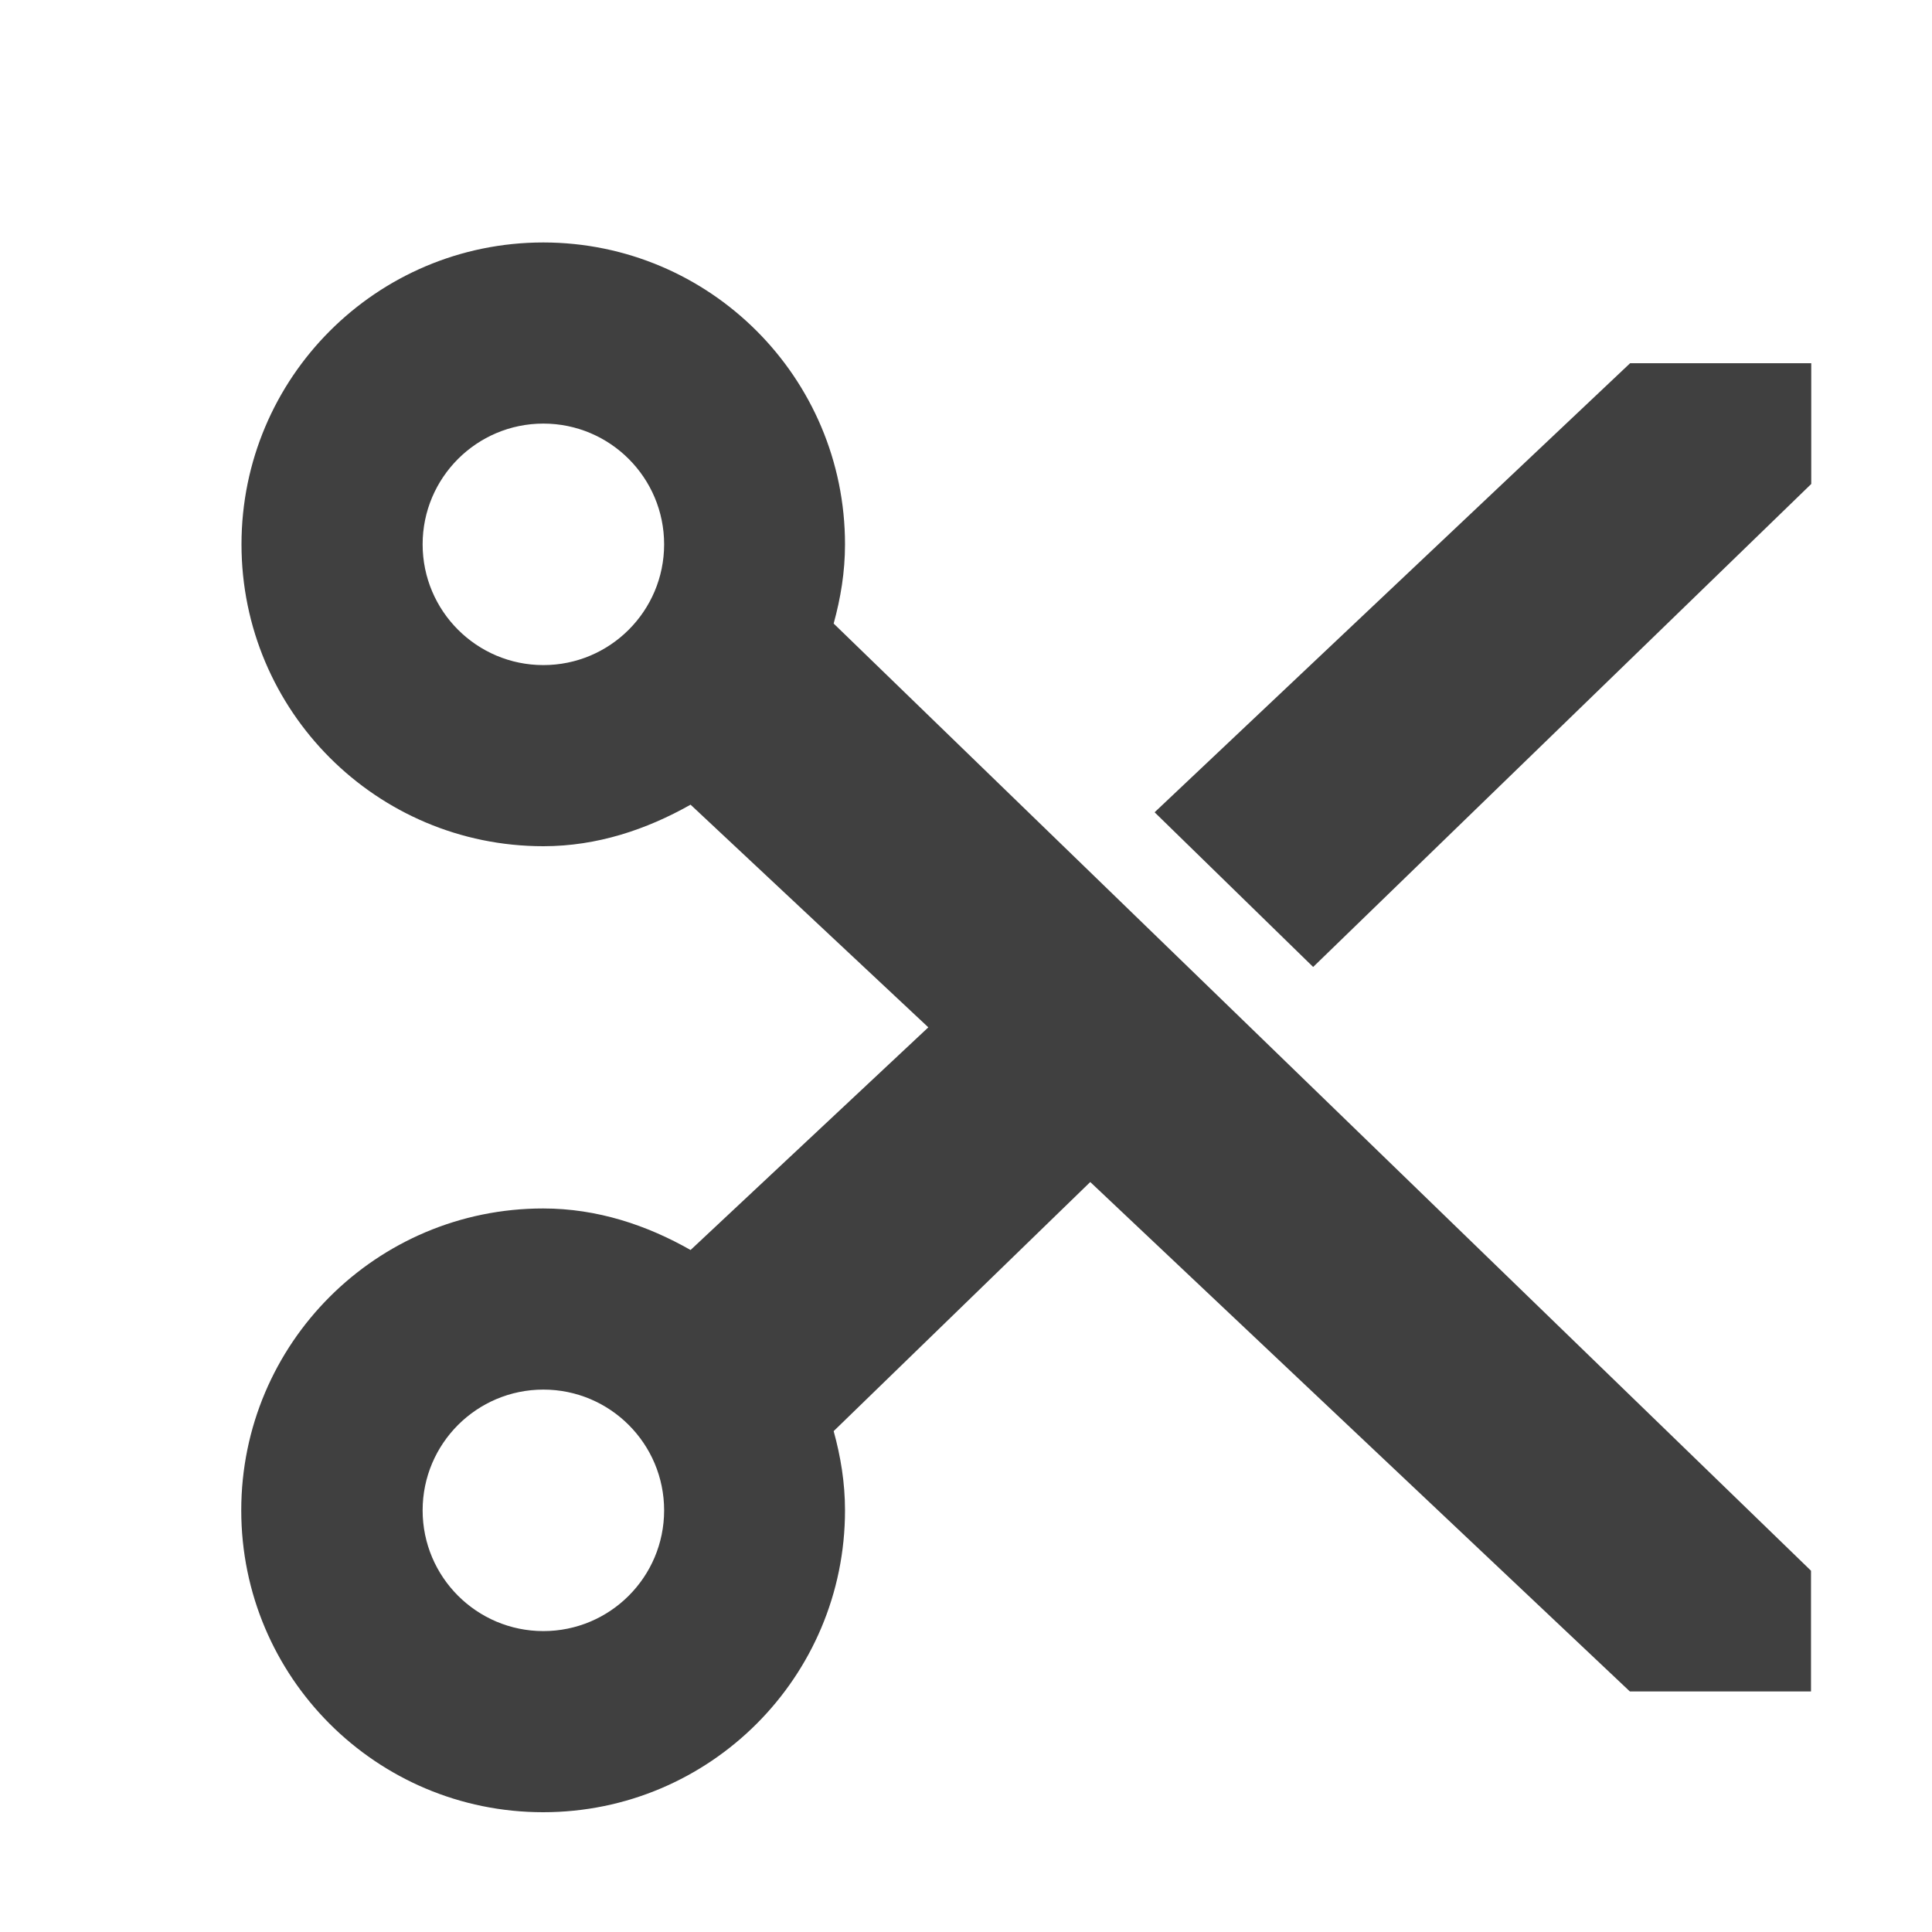
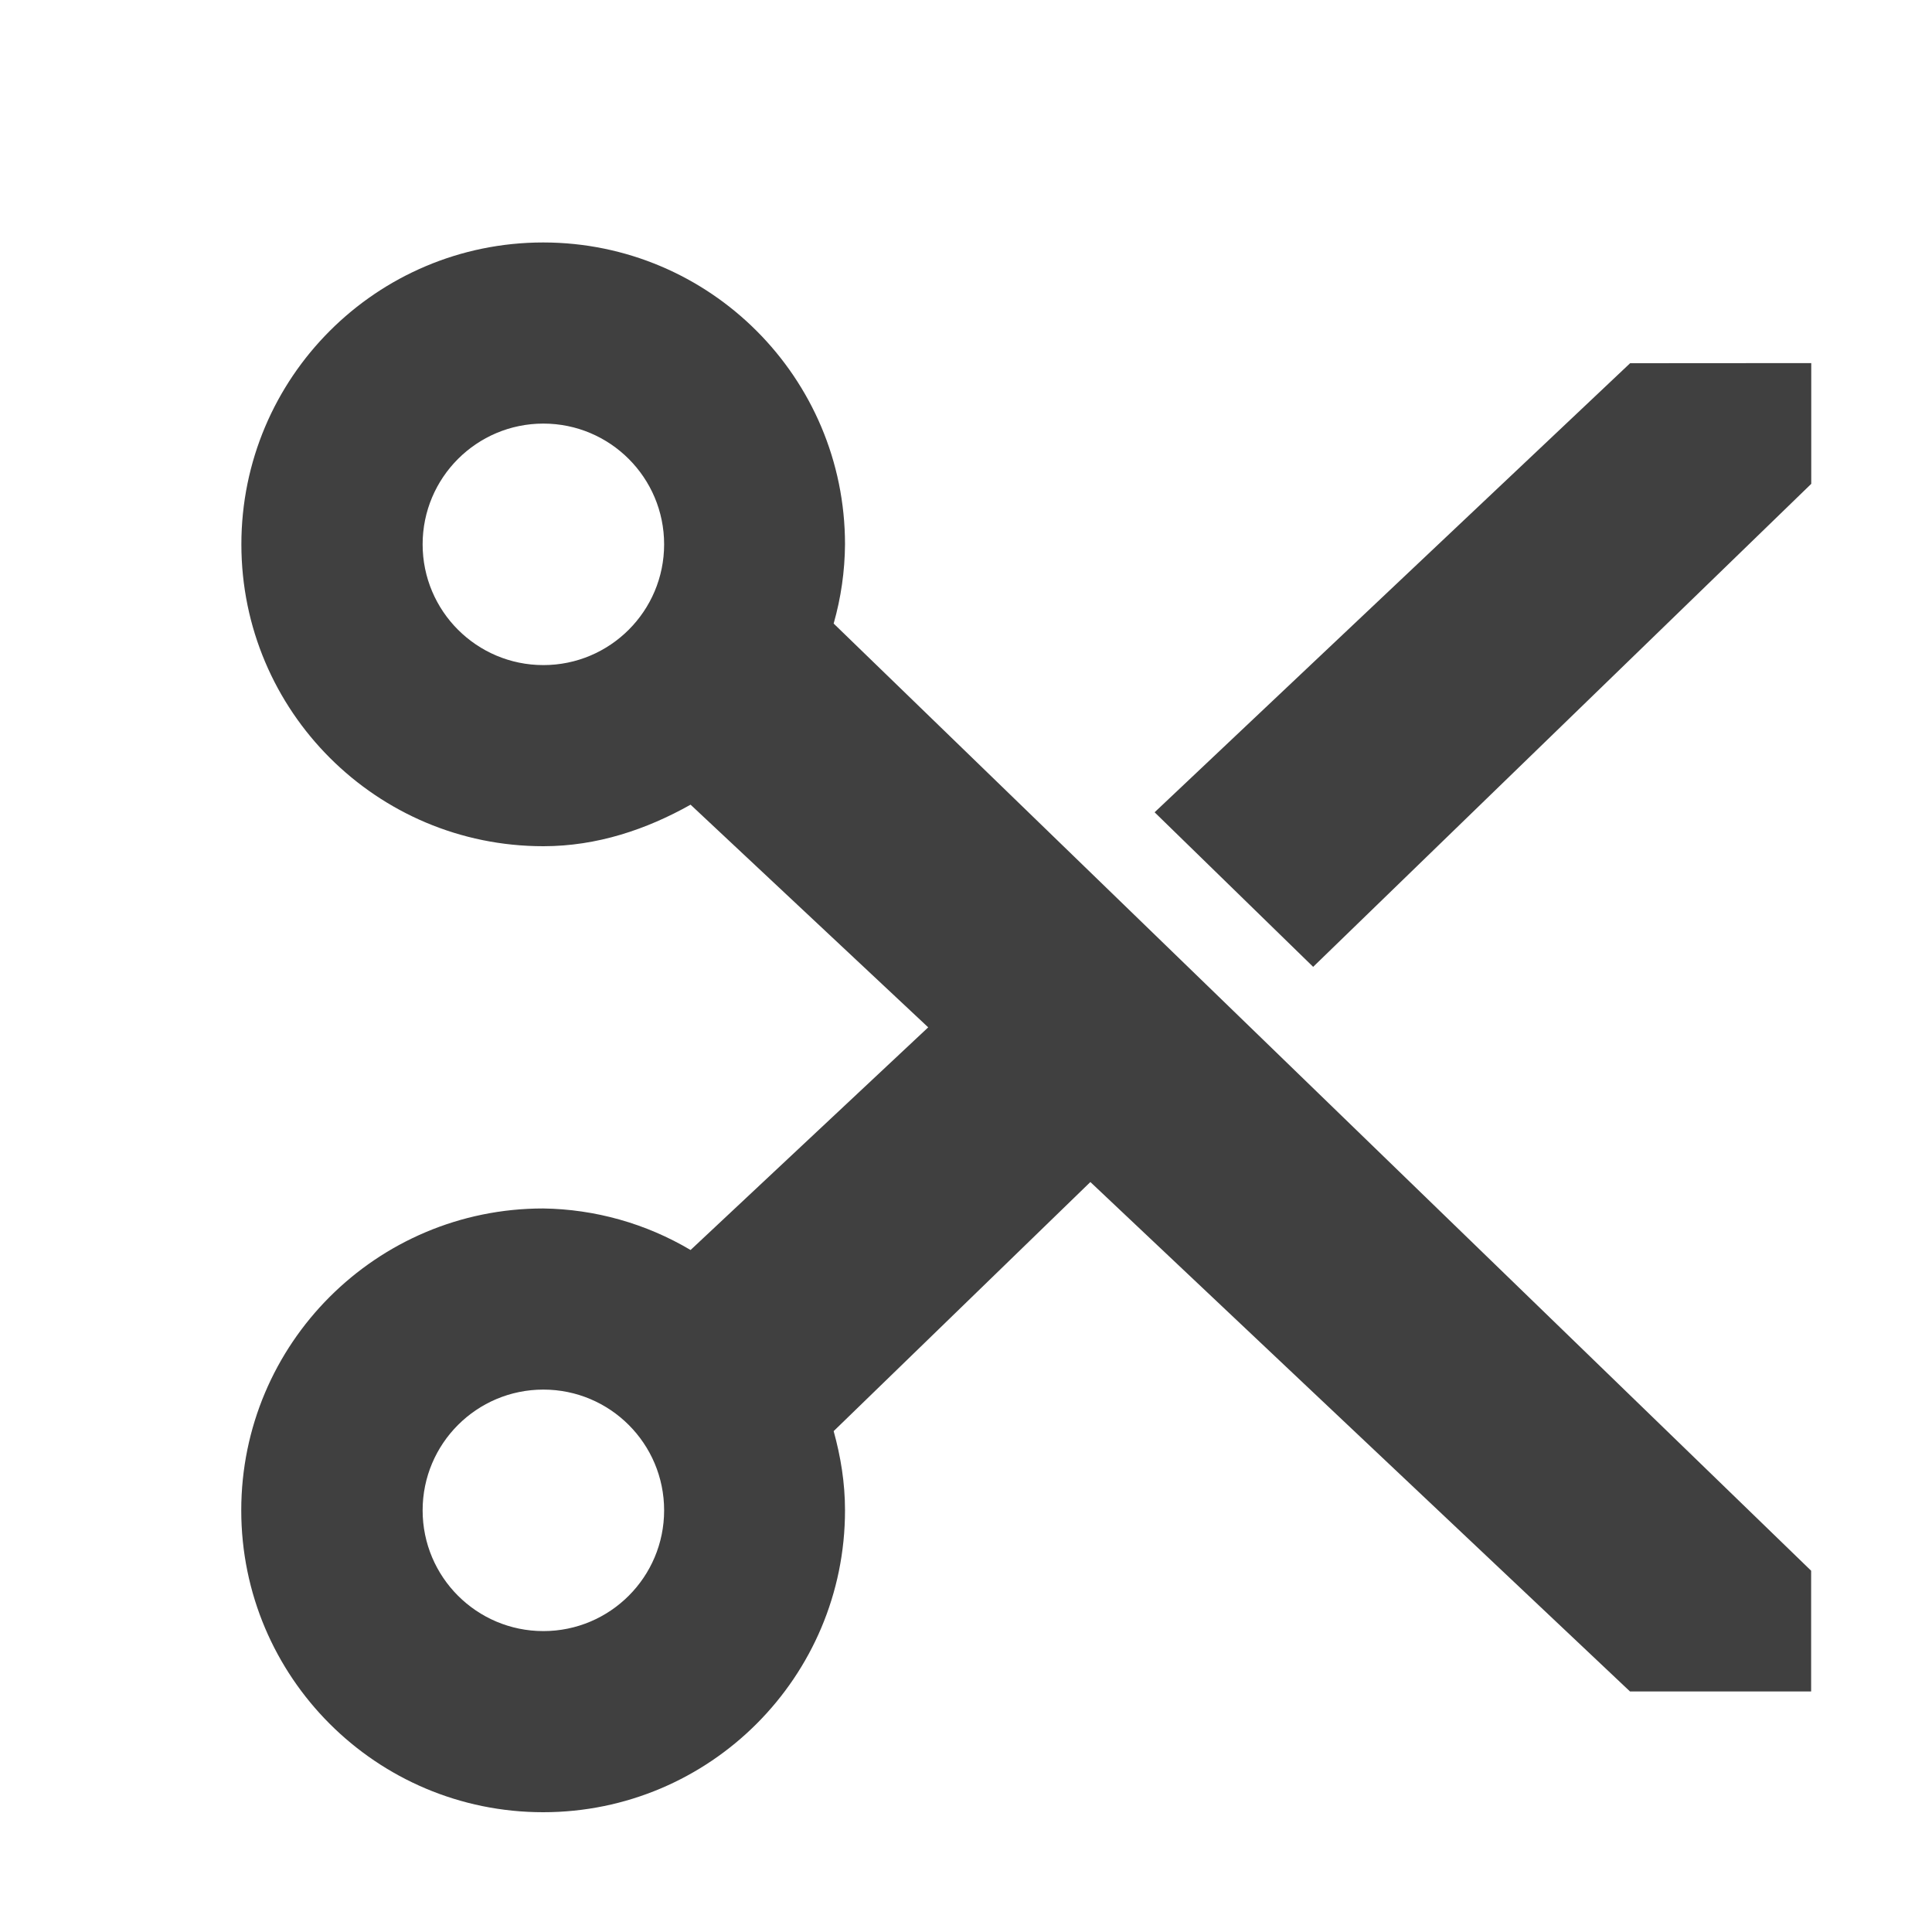
- <svg xmlns="http://www.w3.org/2000/svg" width="16" height="16" viewBox="0 0 16 16">
-   <defs>
-     <style id="current-color-scheme" type="text/css">
-    .ColorScheme-Text { color:#404040; } .ColorScheme-Highlight { color:#5294e2; }
-   </style>
-   </defs>
-   <path style="fill:currentColor" class="ColorScheme-Text" d="M 4.498 2.008 C 3.118 2.009 2 3.128 2 4.508 C 2 5.889 3.119 7.008 4.5 7.008 C 4.946 7.008 5.356 6.869 5.719 6.664 L 7.688 8.508 L 5.719 10.352 C 5.359 10.147 4.948 10.008 4.498 10.008 C 3.117 10.008 1.998 11.127 1.998 12.508 C 1.998 13.889 3.117 15.008 4.498 15.008 C 5.879 15.008 6.998 13.889 6.998 12.508 C 6.998 12.279 6.962 12.062 6.904 11.852 L 9.029 9.789 L 13.498 14.008 L 14.998 14.008 L 14.998 13.008 L 6.904 5.164 C 6.962 4.953 6.998 4.737 6.998 4.508 C 6.998 3.128 5.88 2.009 4.5 2.008 L 4.498 2.008 z M 13.5 3.008 L 9.562 6.727 L 10.875 8.008 L 15 4.008 L 15 3.008 L 13.5 3.008 z M 4.5 3.508 C 5.052 3.508 5.5 3.956 5.5 4.508 C 5.5 5.06 5.052 5.508 4.5 5.508 C 3.948 5.508 3.5 5.06 3.5 4.508 C 3.5 3.956 3.948 3.508 4.5 3.508 z M 4.5 11.508 C 5.052 11.508 5.5 11.956 5.5 12.508 C 5.5 13.06 5.052 13.508 4.5 13.508 C 3.948 13.508 3.5 13.06 3.5 12.508 C 3.5 11.956 3.948 11.508 4.5 11.508 z" />
+ <svg xmlns="http://www.w3.org/2000/svg" height="16" width="16">
+   <path d="M4.498 2.008a2.5 2.5 0 0 0 .002 5c.446 0 .856-.14 1.219-.344l1.968 1.844-1.968 1.844a2.459 2.459 0 0 0-1.221-.344 2.5 2.5 0 1 0 2.5 2.5c0-.23-.036-.446-.094-.656L9.03 9.789l4.469 4.219h1.5v-1L6.904 5.164a2.46 2.46 0 0 0 .094-.656 2.5 2.5 0 0 0-2.498-2.5zm9.002 1L9.562 6.727l1.313 1.28 4.125-4v-1zm-9 .5a1 1 0 1 1 0 2 1 1 0 0 1 0-2zm0 8a1 1 0 1 1 0 2 1 1 0 0 1 0-2z" fill="#404040" />
</svg>
